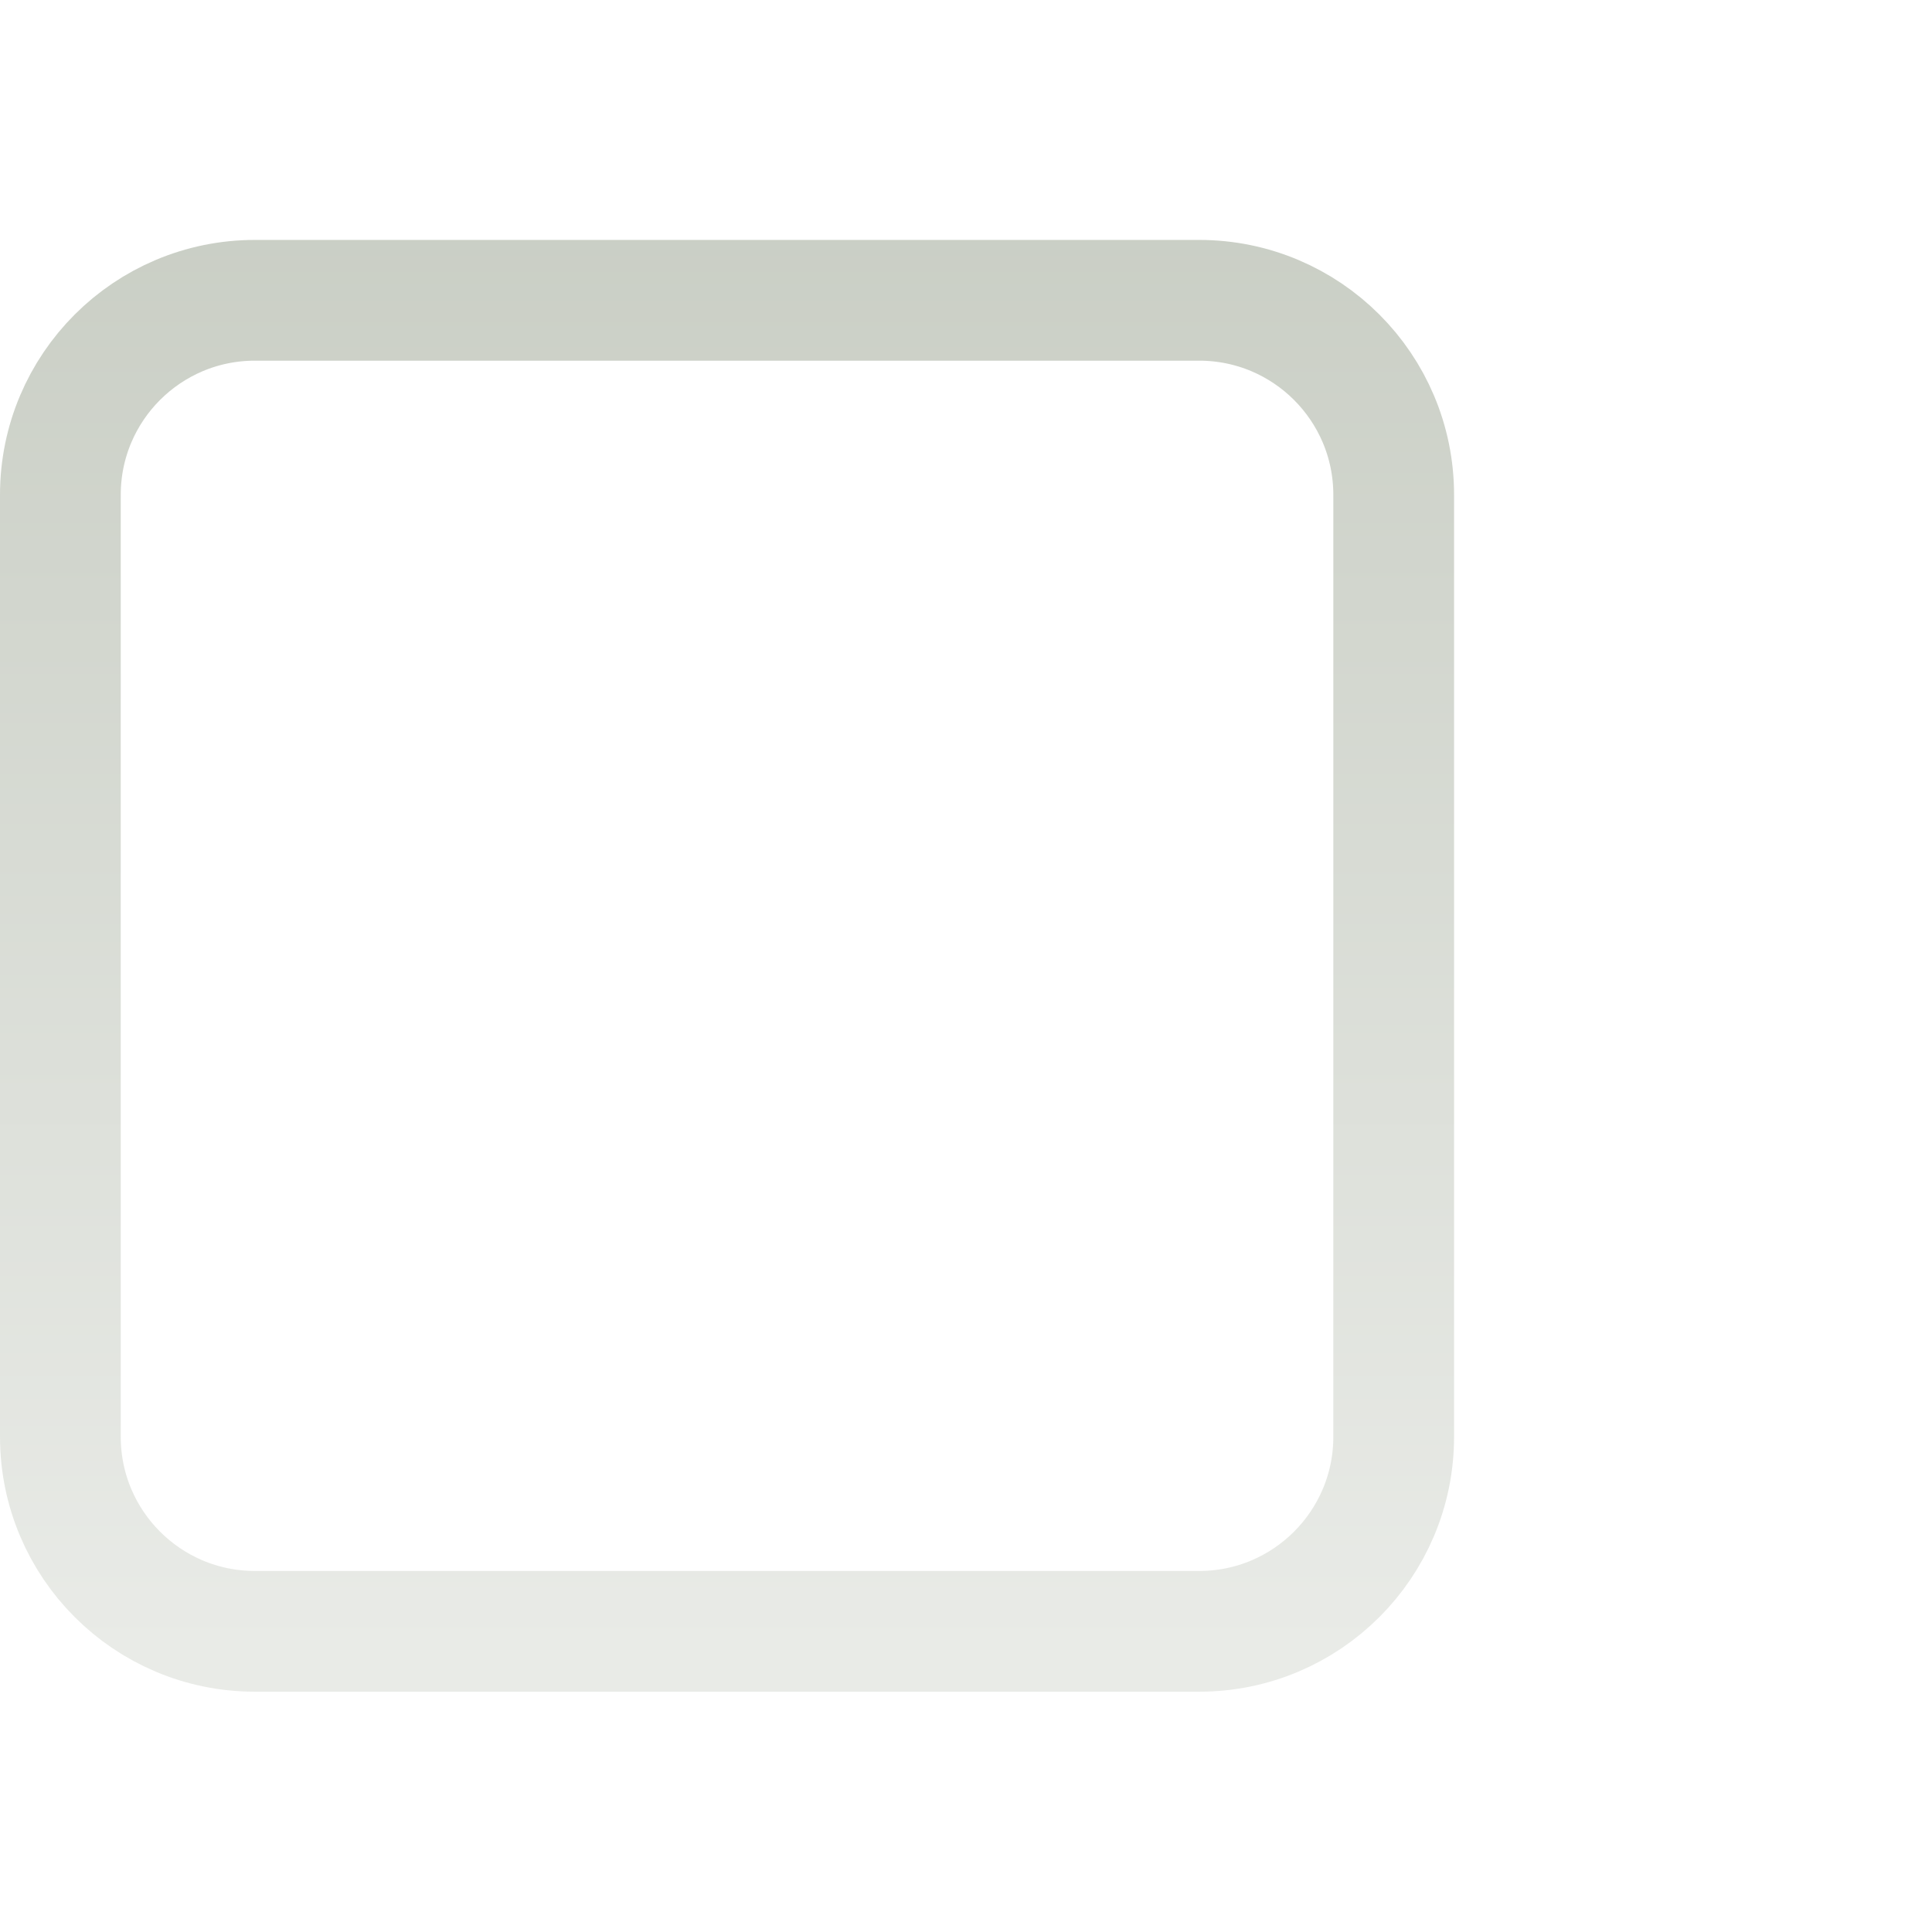
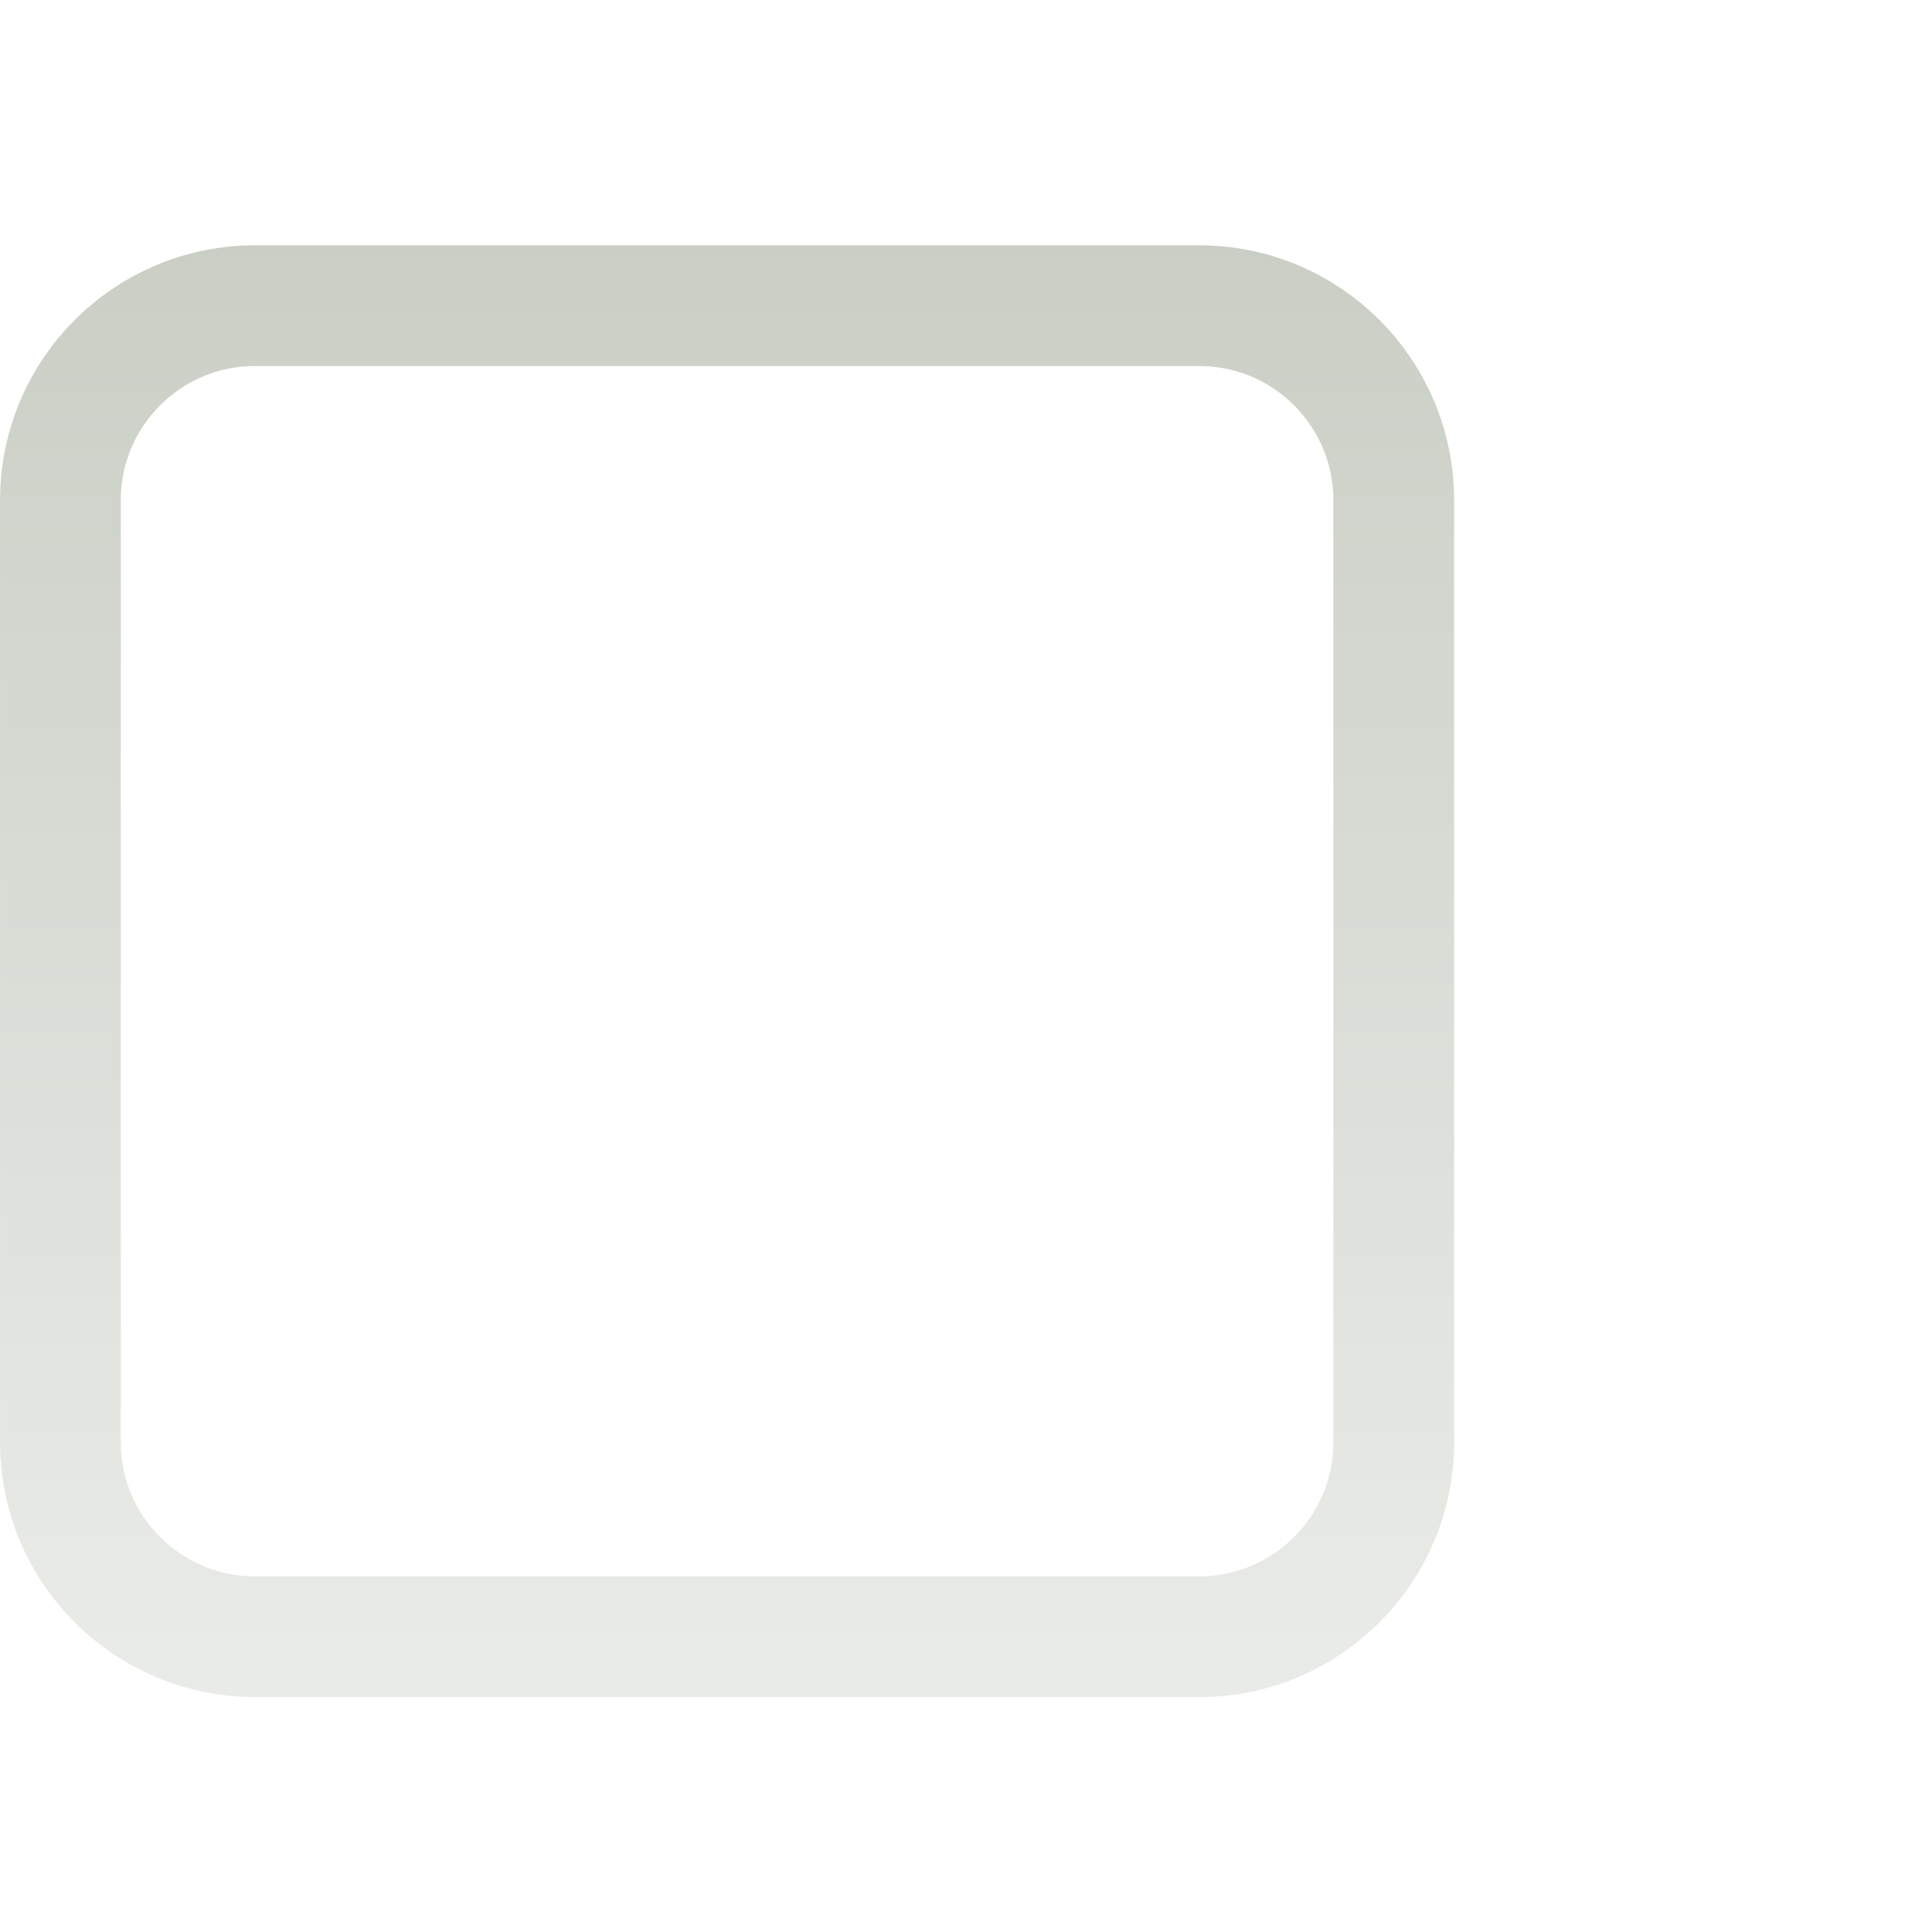
- <svg xmlns="http://www.w3.org/2000/svg" id="svg814" height="16" width="16" version="1.1">
+ <svg xmlns="http://www.w3.org/2000/svg" xmlns:xlink="http://www.w3.org/1999/xlink" width="16" height="16" id="svg814" version="1.1">
  <defs id="defs816">
-     <linearGradient id="linearGradient8390" y2="248.98" gradientUnits="userSpaceOnUse" x2="260.93" gradientTransform="matrix(.84941 0 0 .84794 -623.98 -483.16)" y1="233.78" x1="260.93">
-       <stop id="stop10334-5-6" style="stop-color:#d3d7cf" offset="0" />
-       <stop id="stop10336-29-0" style="stop-color:#8f9985" offset="1" />
+     <linearGradient xlink:href="#linearGradient10354-2" id="linearGradient8378" gradientUnits="userSpaceOnUse" gradientTransform="translate(-1609.993,-78.95843)" x1="1205.575" y1="-186.453" x2="1205.575" y2="-202.346" />
+     <linearGradient id="linearGradient10354-2">
+       <stop id="stop10356-2" offset="0" style="stop-color:#bcbfb8;stop-opacity:1" />
+       <stop id="stop10358-2" offset="1" style="stop-color:#ffffff;stop-opacity:1" />
+     </linearGradient>
+     <linearGradient xlink:href="#linearGradient10332-5" id="linearGradient8380" gradientUnits="userSpaceOnUse" gradientTransform="matrix(0.8494121,0,0,0.8479429,-623.9841,-483.1639)" x1="260.925" y1="233.777" x2="260.925" y2="248.976" />
+     <linearGradient id="linearGradient10332-5">
+       <stop style="stop-color:#d3d7cf;stop-opacity:1" offset="0" id="stop10334-5" />
+       <stop style="stop-color:#8f9985;stop-opacity:1" offset="1" id="stop10336-29" />
+     </linearGradient>
+     <linearGradient xlink:href="#linearGradient10332-5-8" id="linearGradient8390" gradientUnits="userSpaceOnUse" gradientTransform="matrix(0.8494121,0,0,0.8479429,-623.9841,-483.1639)" x1="260.925" y1="233.777" x2="260.925" y2="248.976" />
+     <linearGradient id="linearGradient10332-5-8">
+       <stop style="stop-color:#d3d7cf;stop-opacity:1" offset="0" id="stop10334-5-6" />
+       <stop style="stop-color:#8f9985;stop-opacity:1" offset="1" id="stop10336-29-0" />
    </linearGradient>
  </defs>
-   <g id="layer1" transform="translate(0 -1036.4)">
-     <g id="g16895" style="opacity:.5;enable-background:new" transform="translate(410.01 765.05)">
-       <rect id="rect16897" style="color:#000000;stroke:url(#linearGradient8390);enable-background:accumulate;fill:none" transform="scale(1,-1)" rx="1.611" ry="1.611" height="11.023" width="11.042" y="-284.86" x="-409.51" />
+   <g id="layer1" transform="translate(0,-1036.362)">
+     <g style="opacity:0.5;enable-background:new" id="g16895" transform="translate(410.0074,765.0545)">
+       <rect ry="1.611" rx="1.611" y="-284.862" x="-409.507" height="11.023" width="11.042" id="rect16897" style="color:#000000;fill:none;stroke:url(#linearGradient8390);stroke-width:1;stroke-opacity:1;marker:none;visibility:visible;display:inline;overflow:visible;enable-background:accumulate" transform="scale(1,-1)" />
    </g>
  </g>
</svg>
